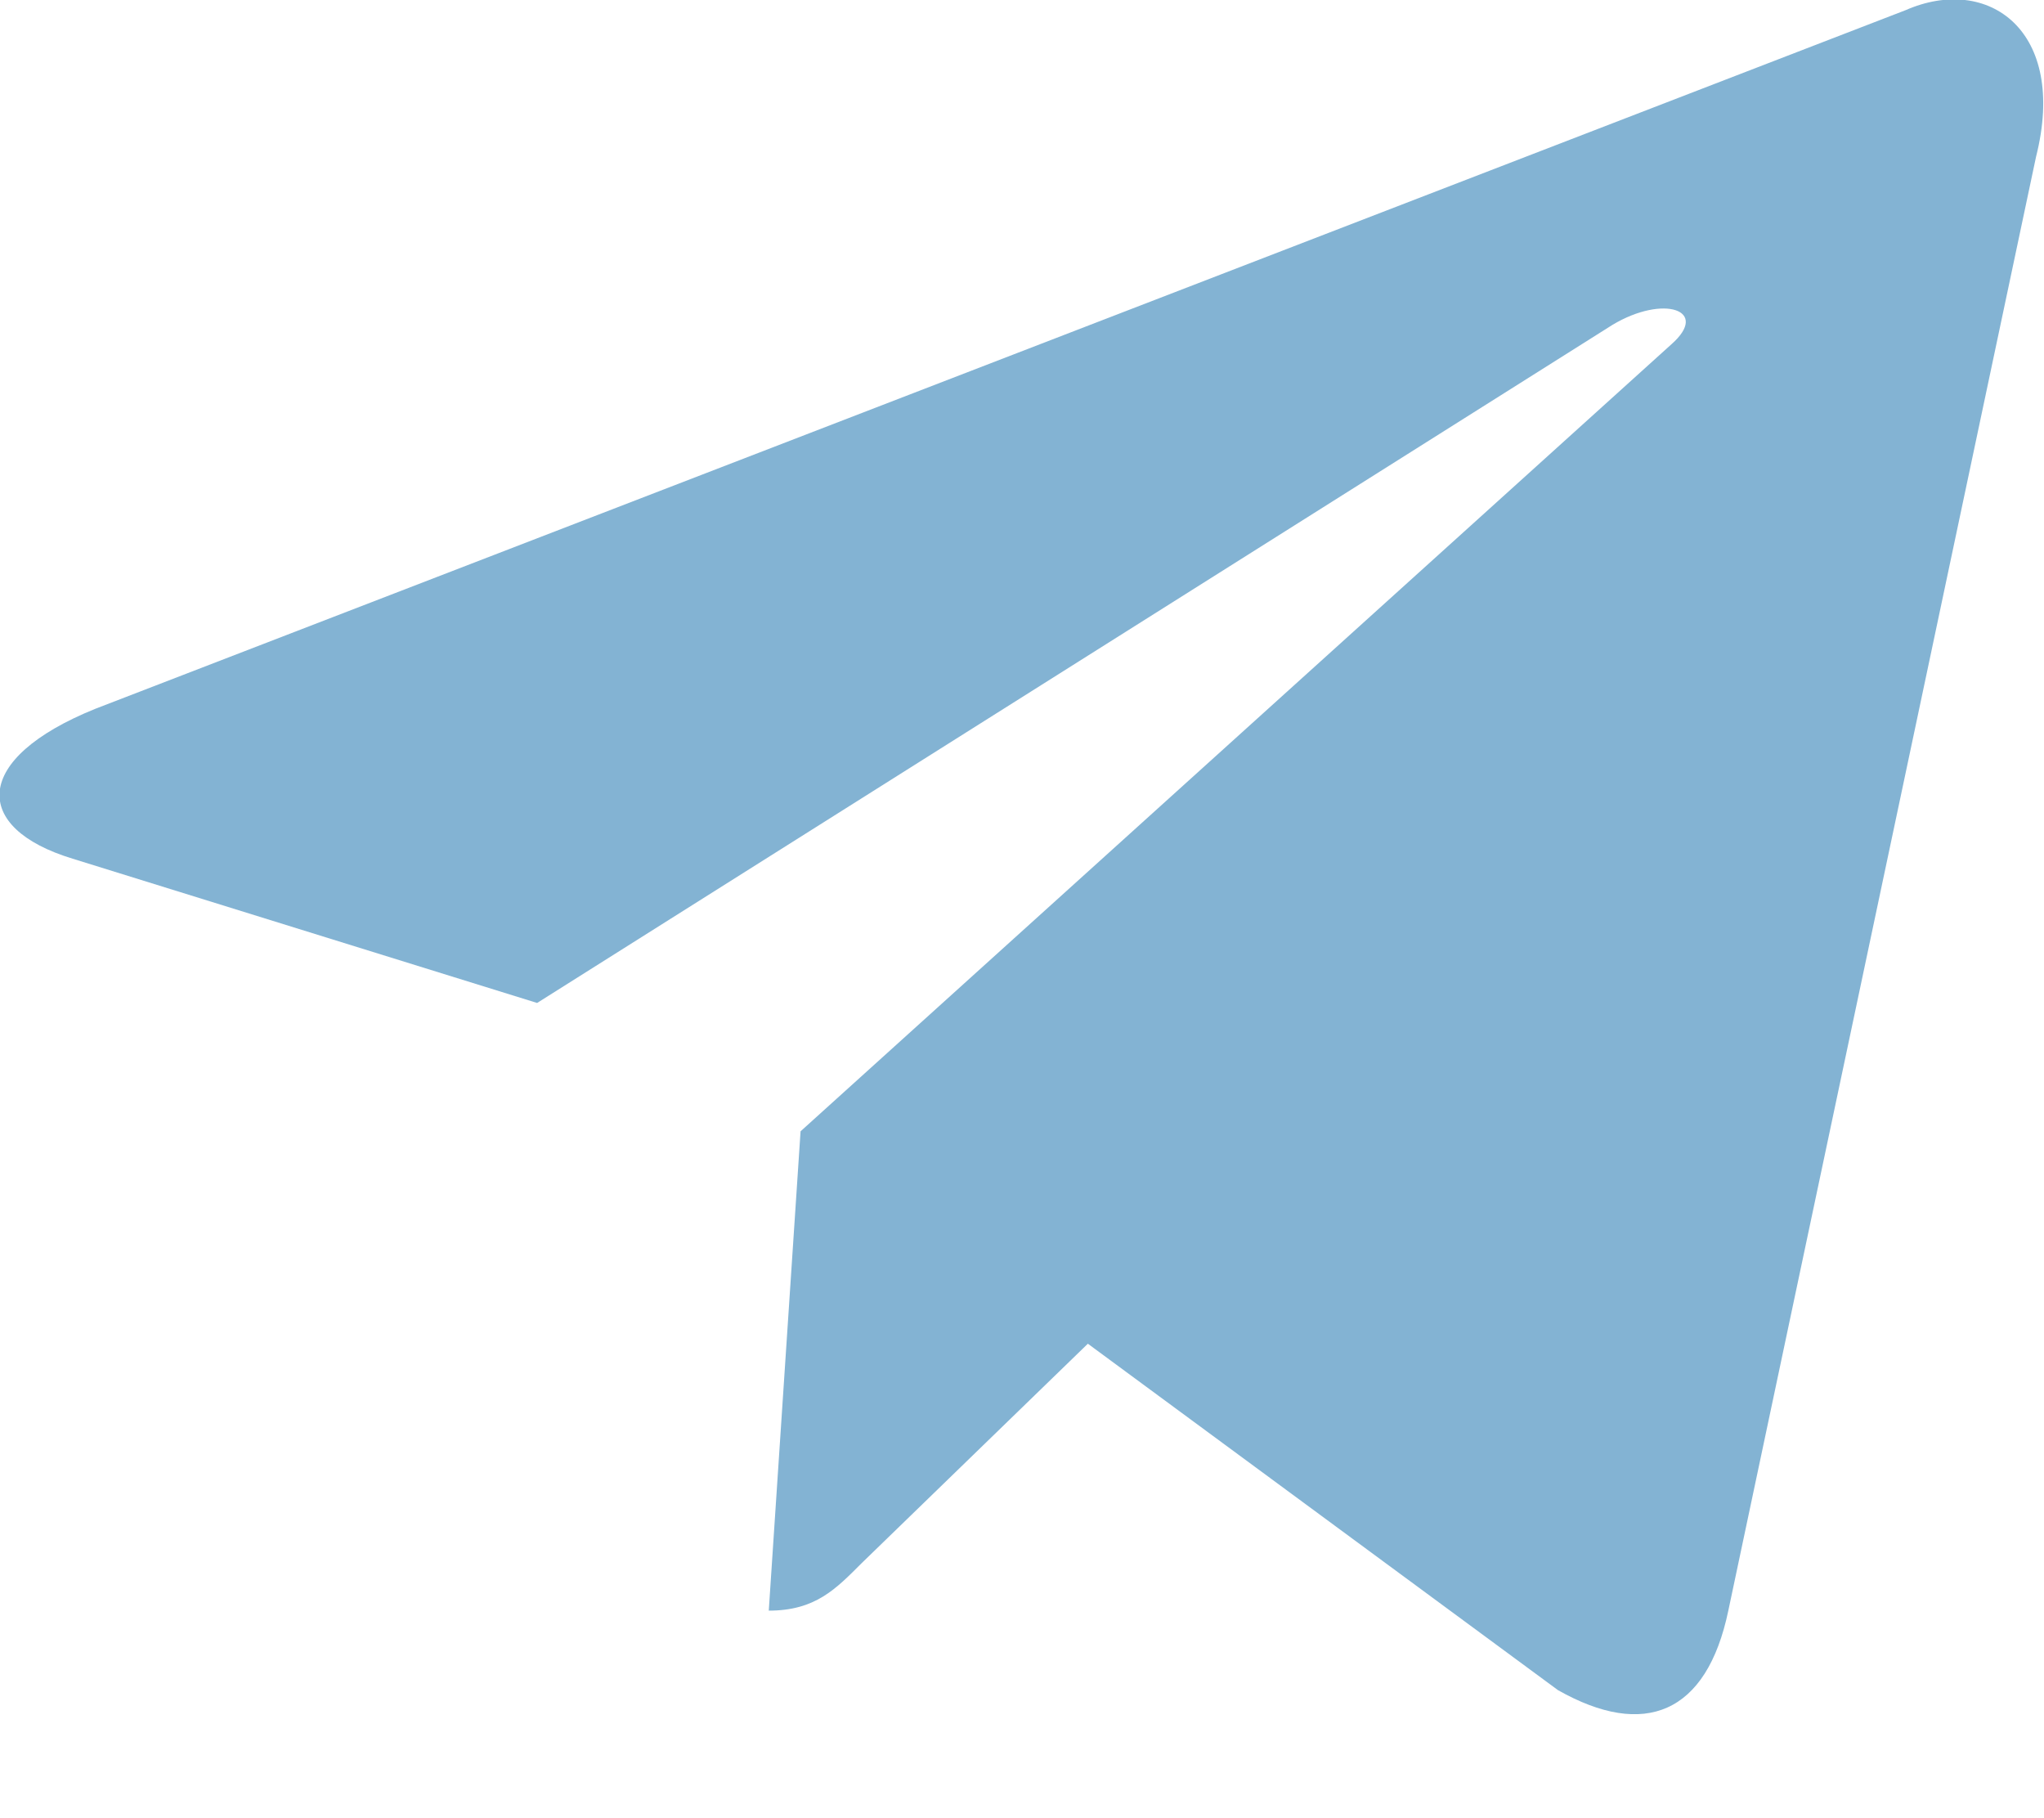
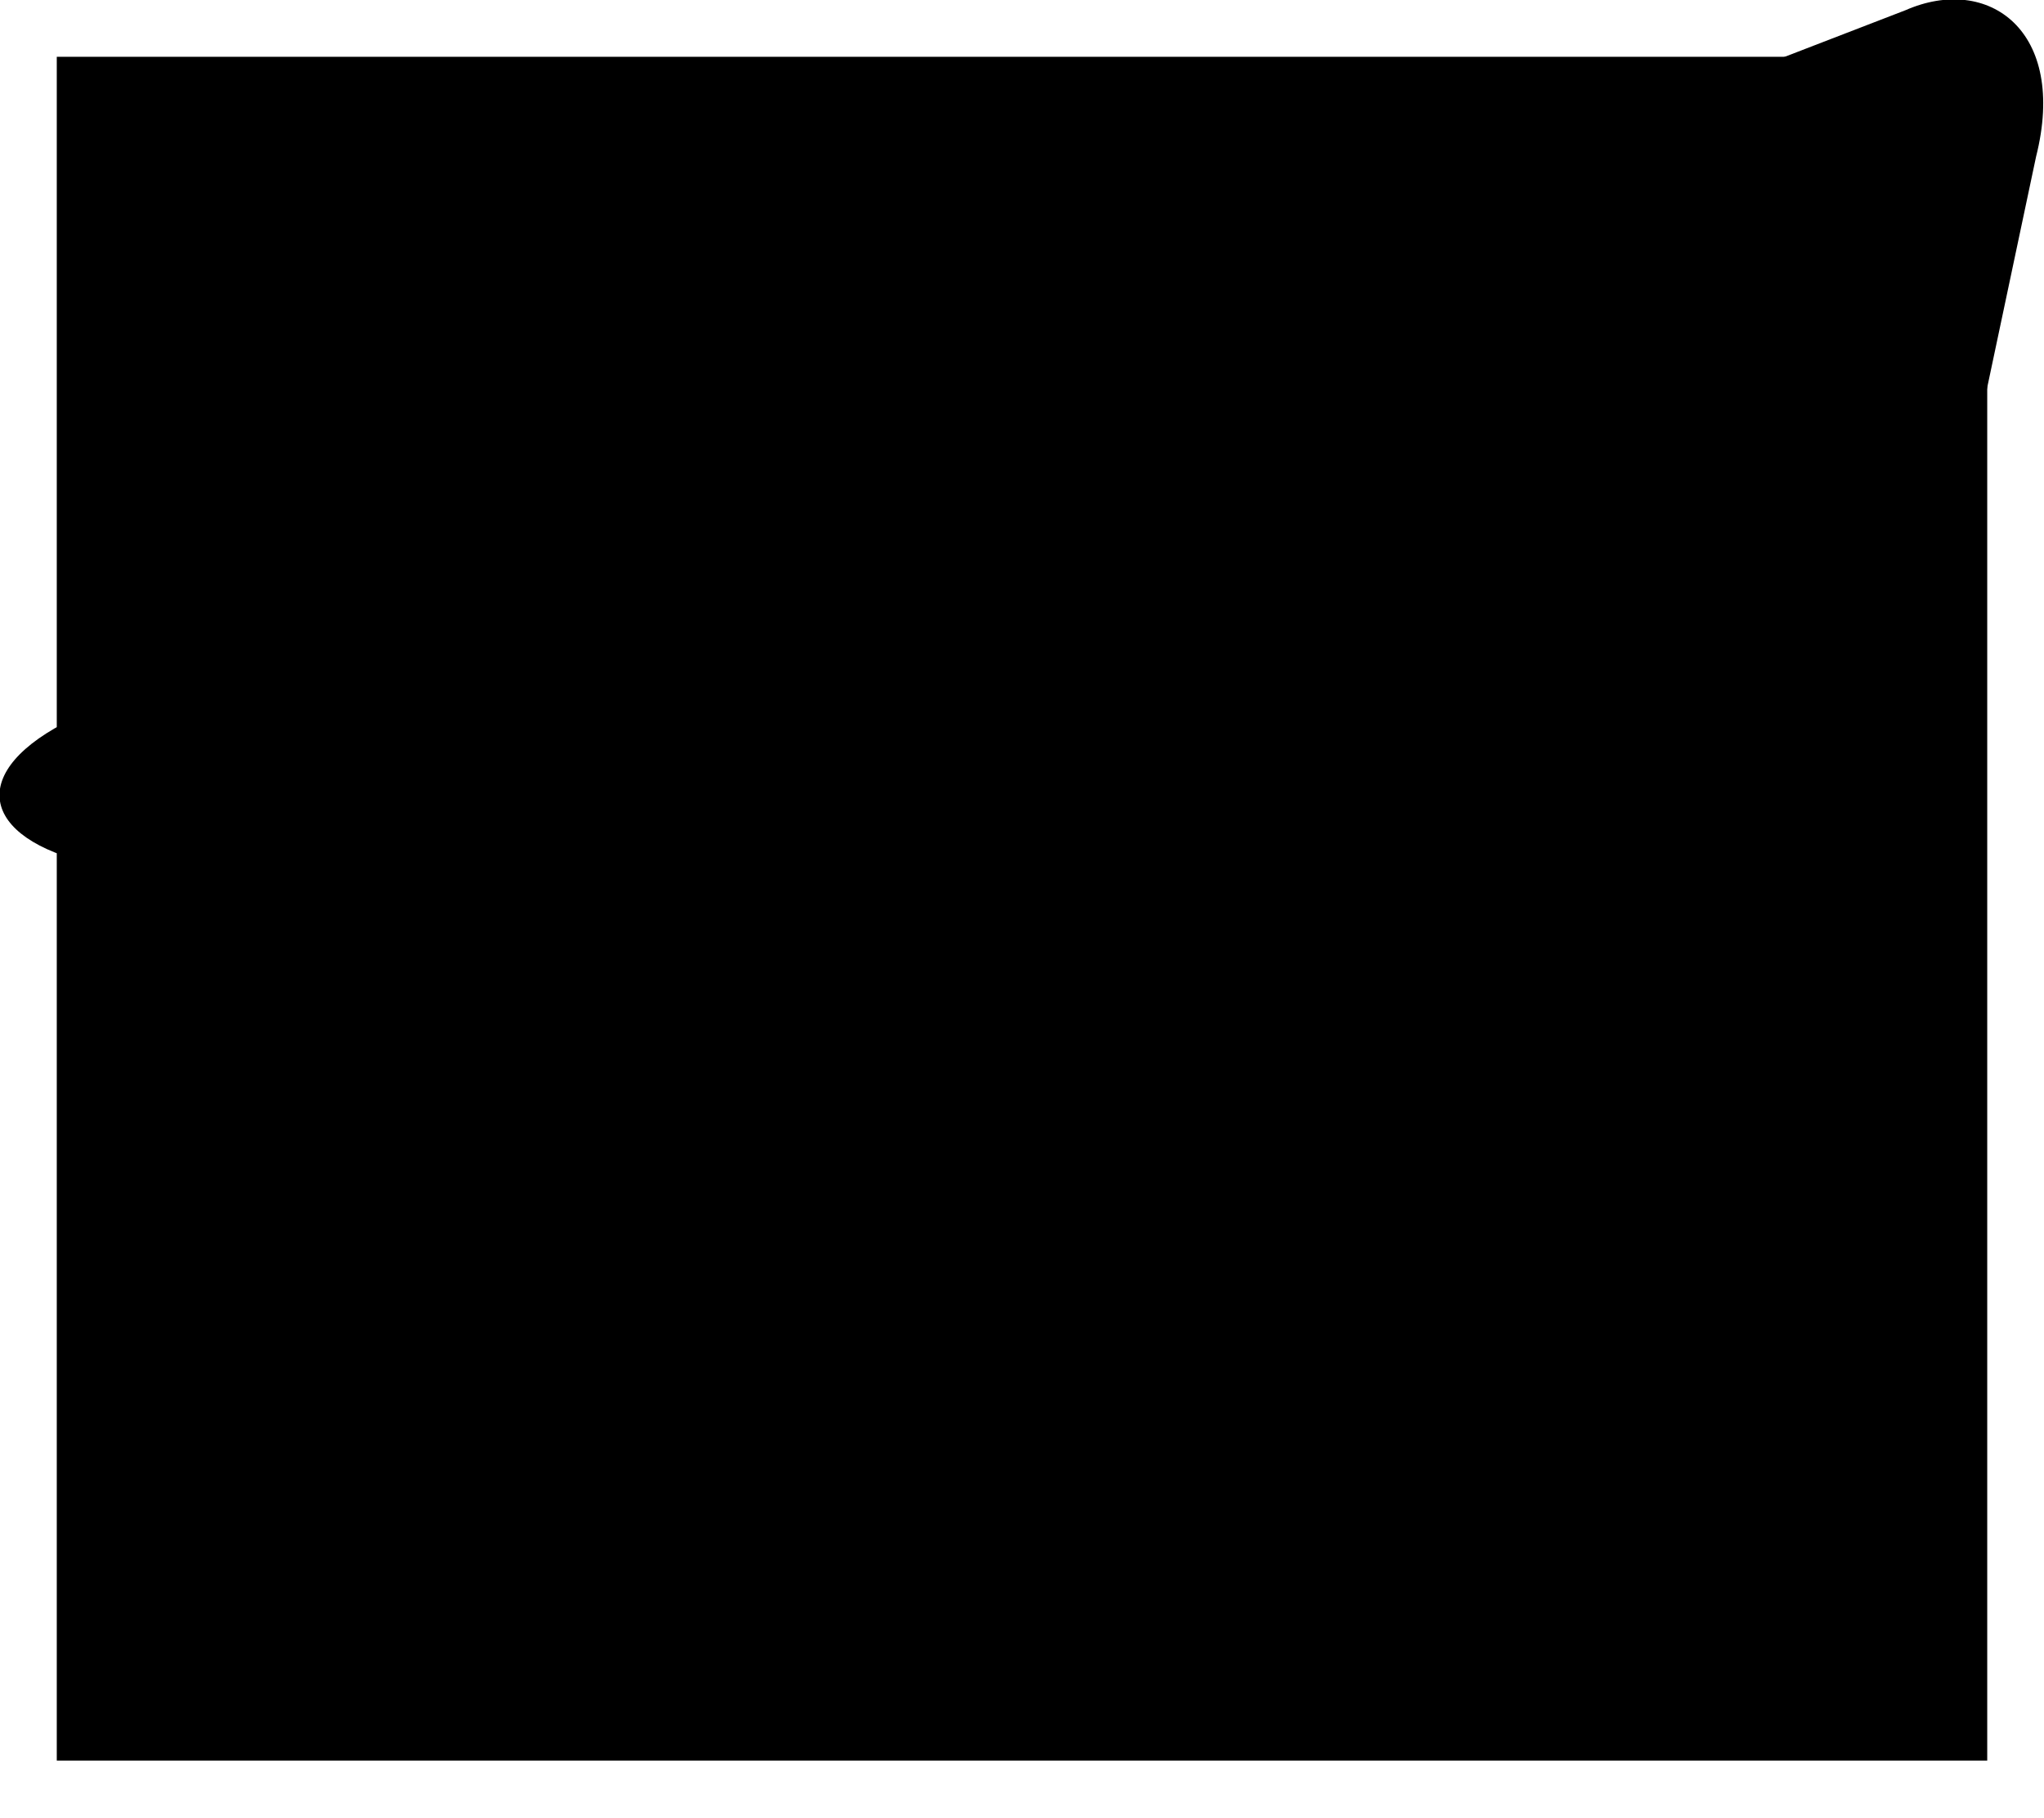
- <svg xmlns="http://www.w3.org/2000/svg" width="18" height="16" fill="none" viewBox="0 0 18 16">
+ <svg xmlns="http://www.w3.org/2000/svg" width="18" height="16" fill="currentColor" viewBox="0 0 18 16">
  <rect width="17" height="15" rx="0" transform="translate(.5 .5)" />
-   <path fill="#83B3D3" d="m16.78.09-15.94 6.15c-1.09.44-1.09 1.05-.2 1.32l4.09 1.27 9.47-5.97c.45-.27.86-.13.52.17l-7.67 6.93-.28 4.22c.41 0 .59-.19.82-.42l1.99-1.93 4.14 3.05c.76.43 1.31.21 1.5-.7l2.71-12.8c.28-1.11-.42-1.61-1.15-1.29" />
+   <path fill="currentColor" d="m16.78.09-15.94 6.15c-1.09.44-1.09 1.05-.2 1.32l4.09 1.27 9.47-5.97c.45-.27.86-.13.52.17l-7.67 6.93-.28 4.22c.41 0 .59-.19.82-.42l1.99-1.93 4.14 3.05c.76.43 1.31.21 1.5-.7l2.71-12.8c.28-1.11-.42-1.61-1.15-1.29" />
</svg>
